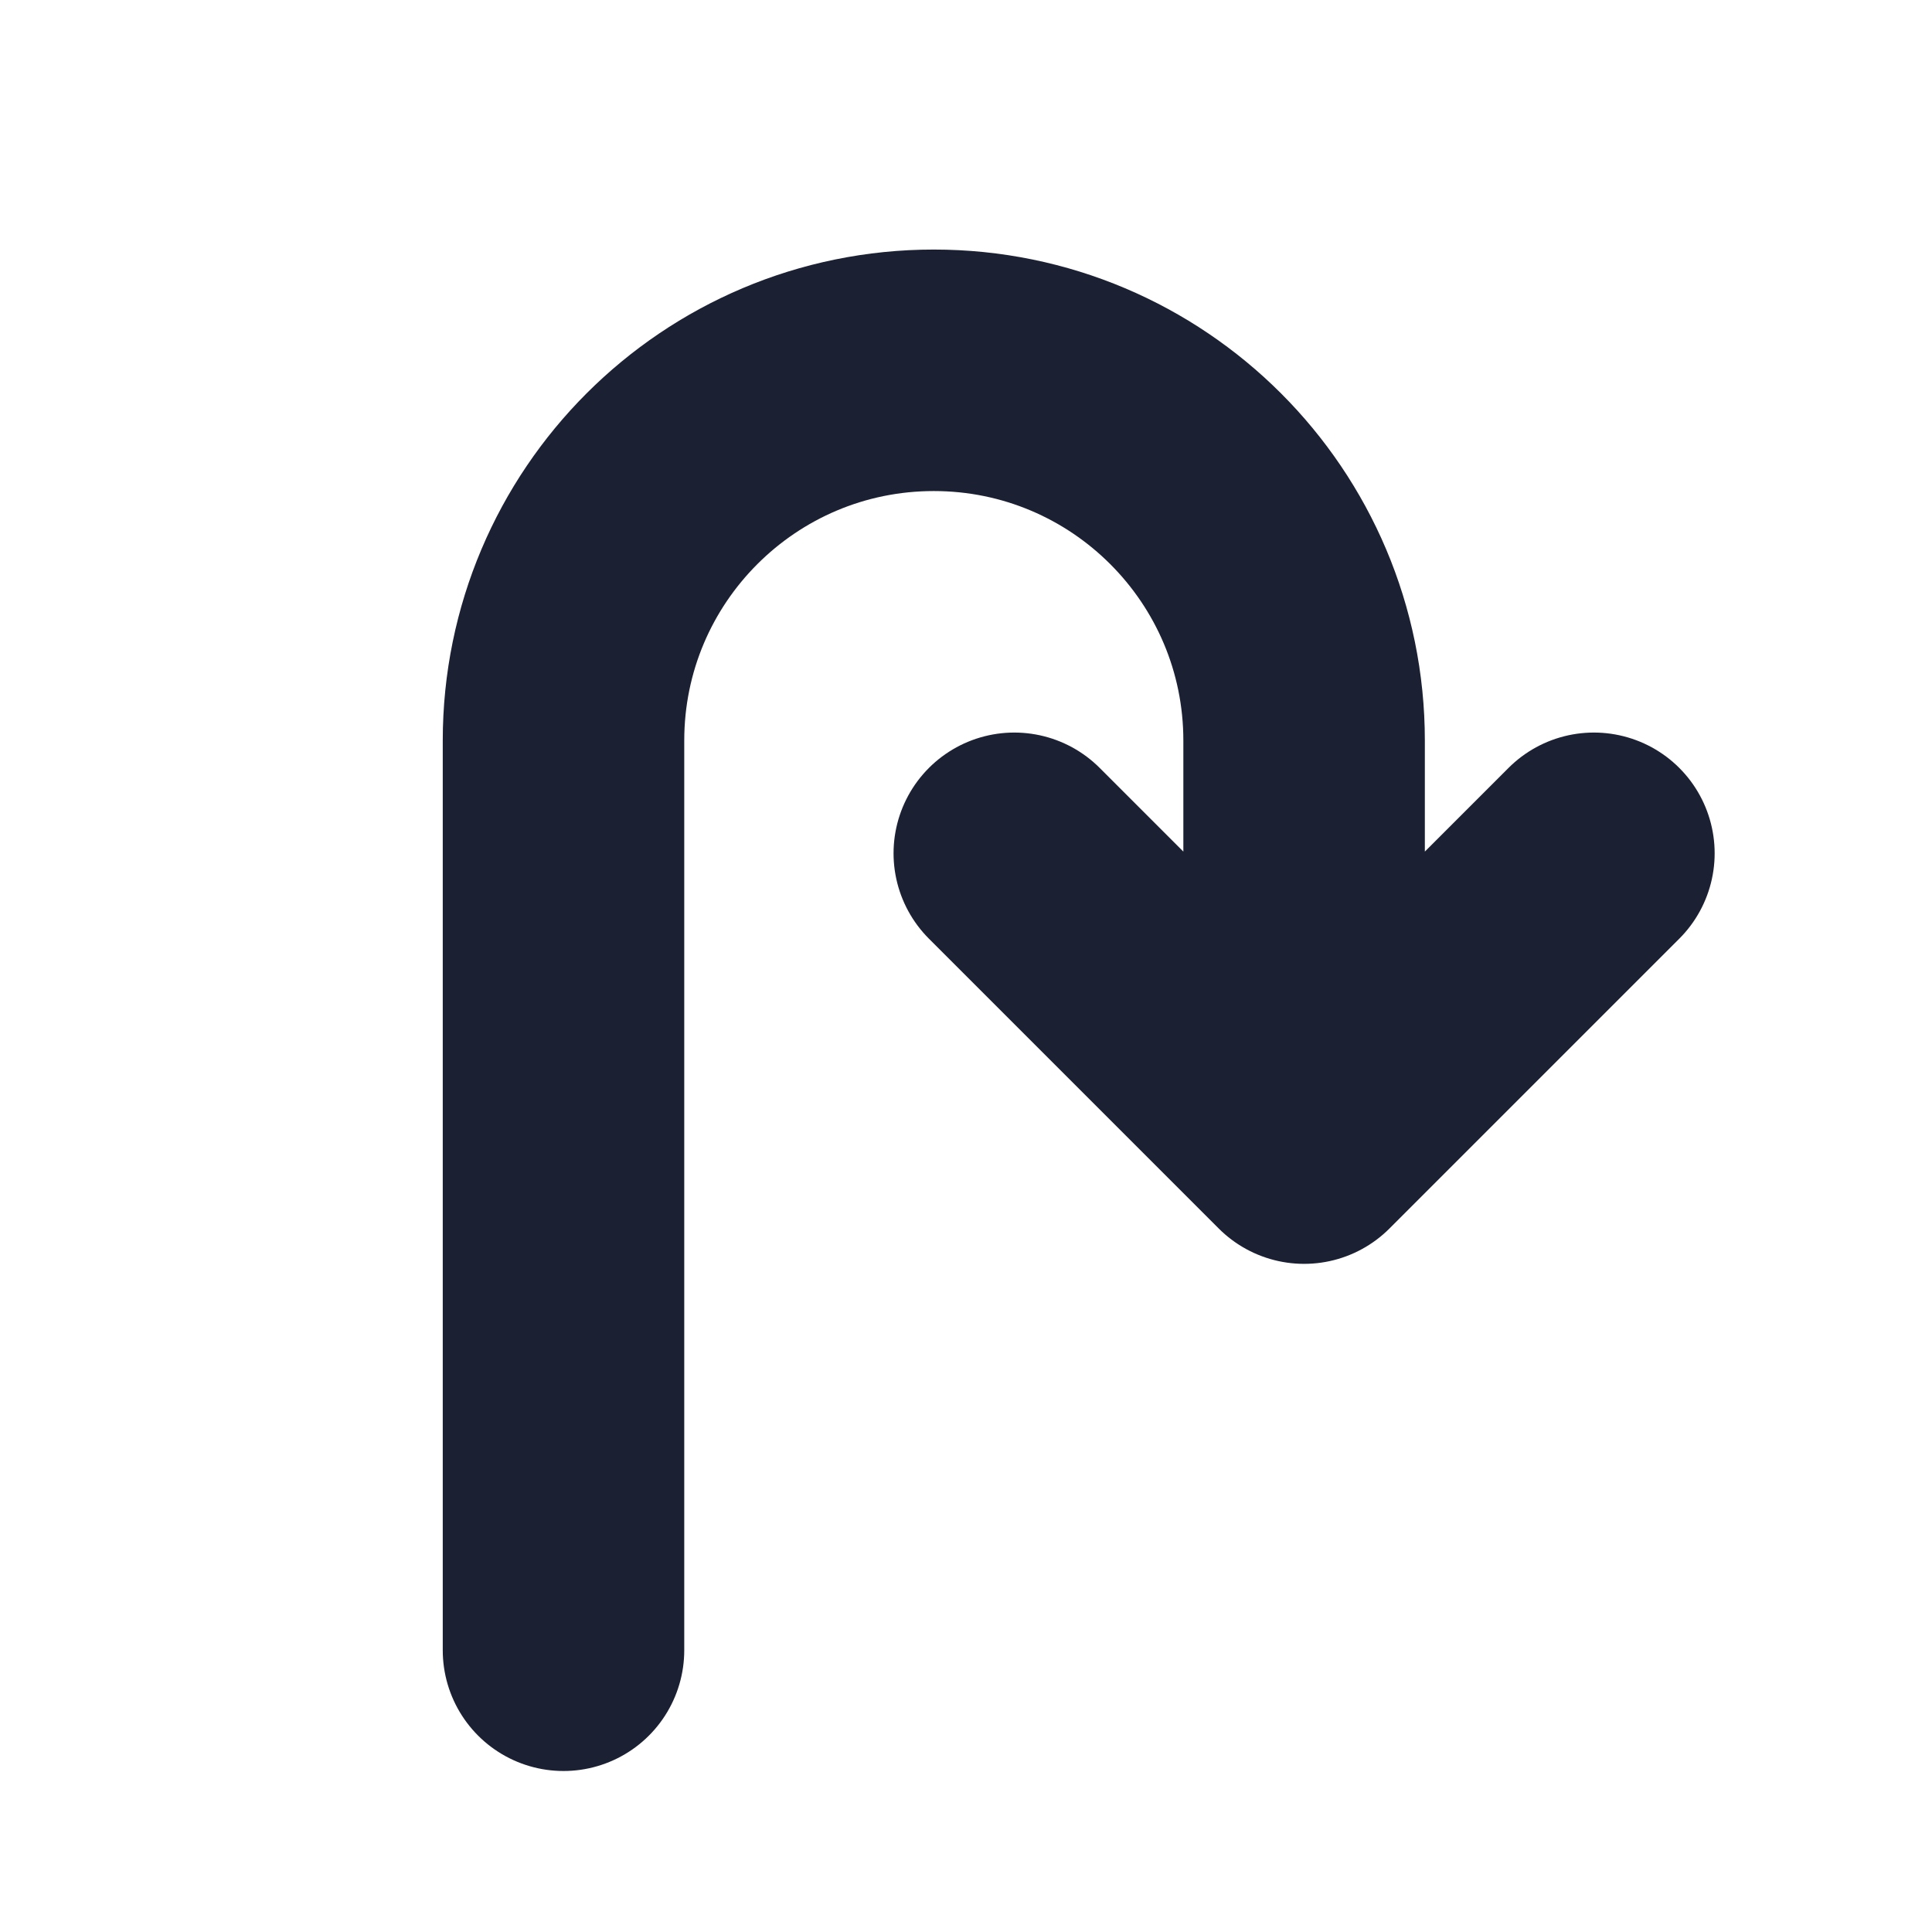
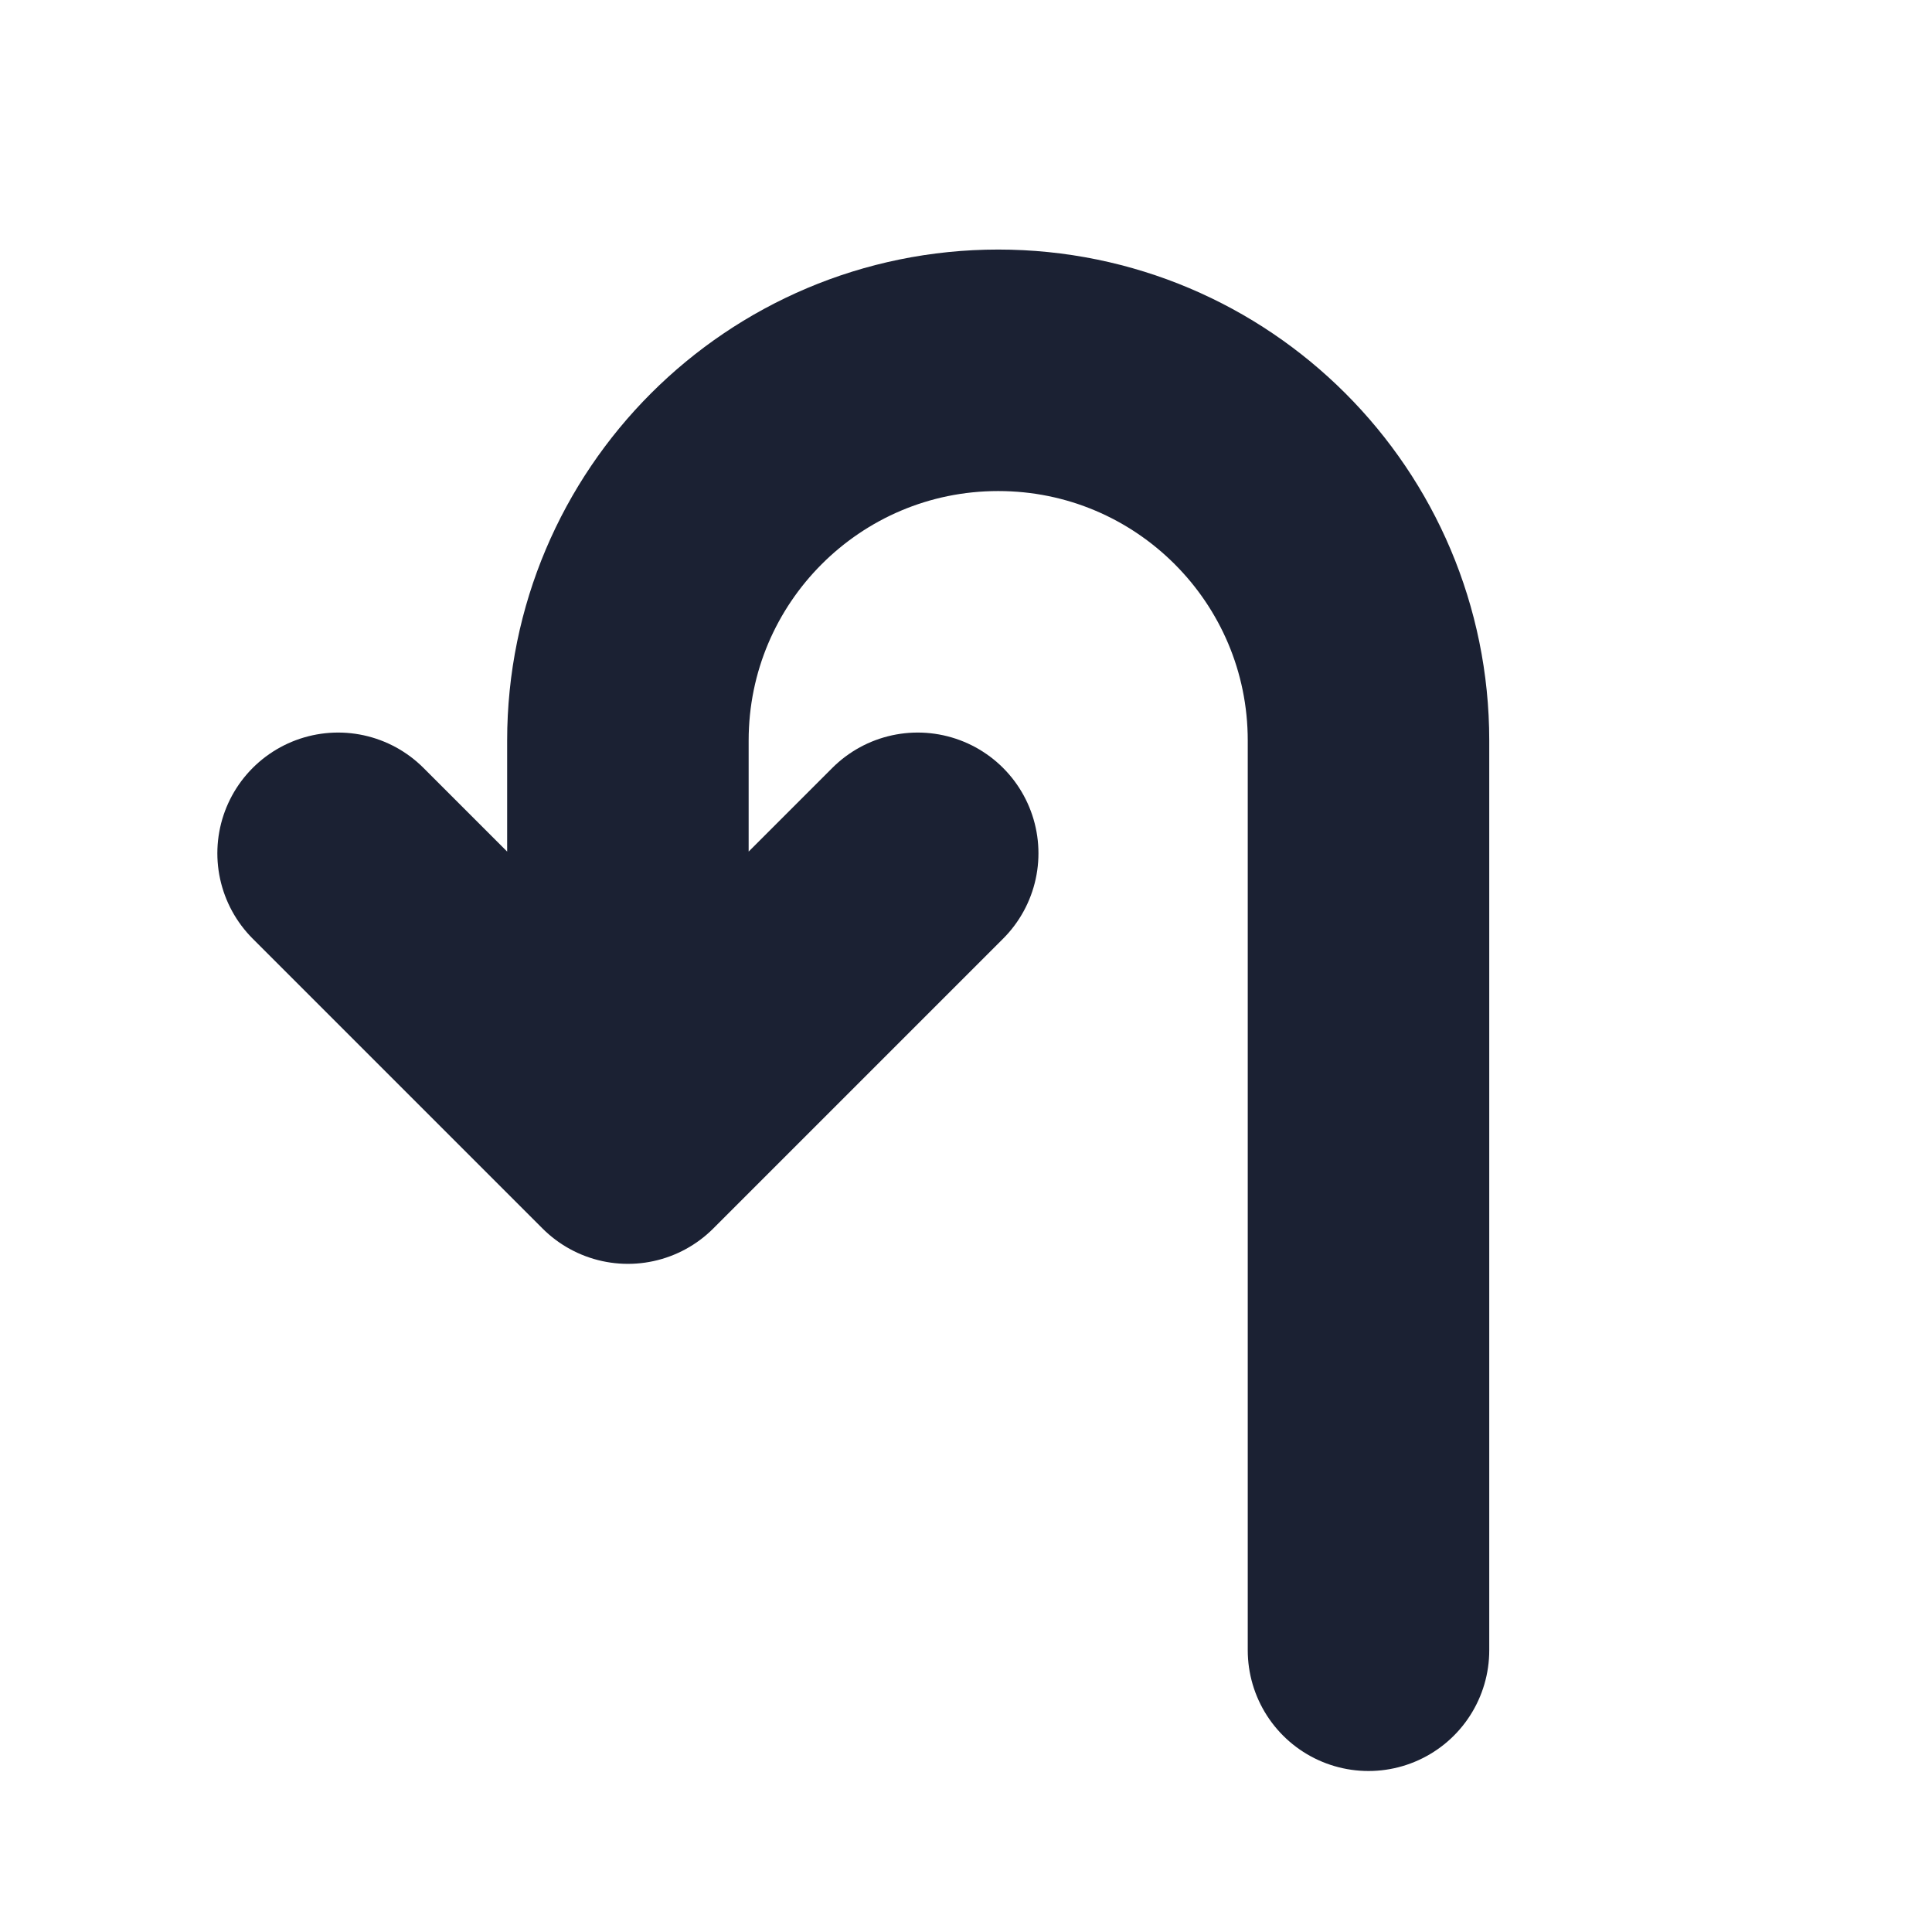
<svg xmlns="http://www.w3.org/2000/svg" width="24" height="24" viewBox="0 0 24 24">
-   <path d="M7 20.5V9.2a4.6 4.6 0 019.2 0V14M12.6 10.6l3.6 3.6 3.6-3.6" stroke="#1B2133" stroke-width="3" stroke-linecap="round" stroke-linejoin="round" fill="none" />
+   <path d="M17 20.5V9.2a4.6 4.6 0 00-9.2 0V14M11.4 10.6l-3.6 3.6-3.6-3.6" stroke="#1B2133" stroke-width="3" stroke-linecap="round" stroke-linejoin="round" fill="none" />
</svg>
